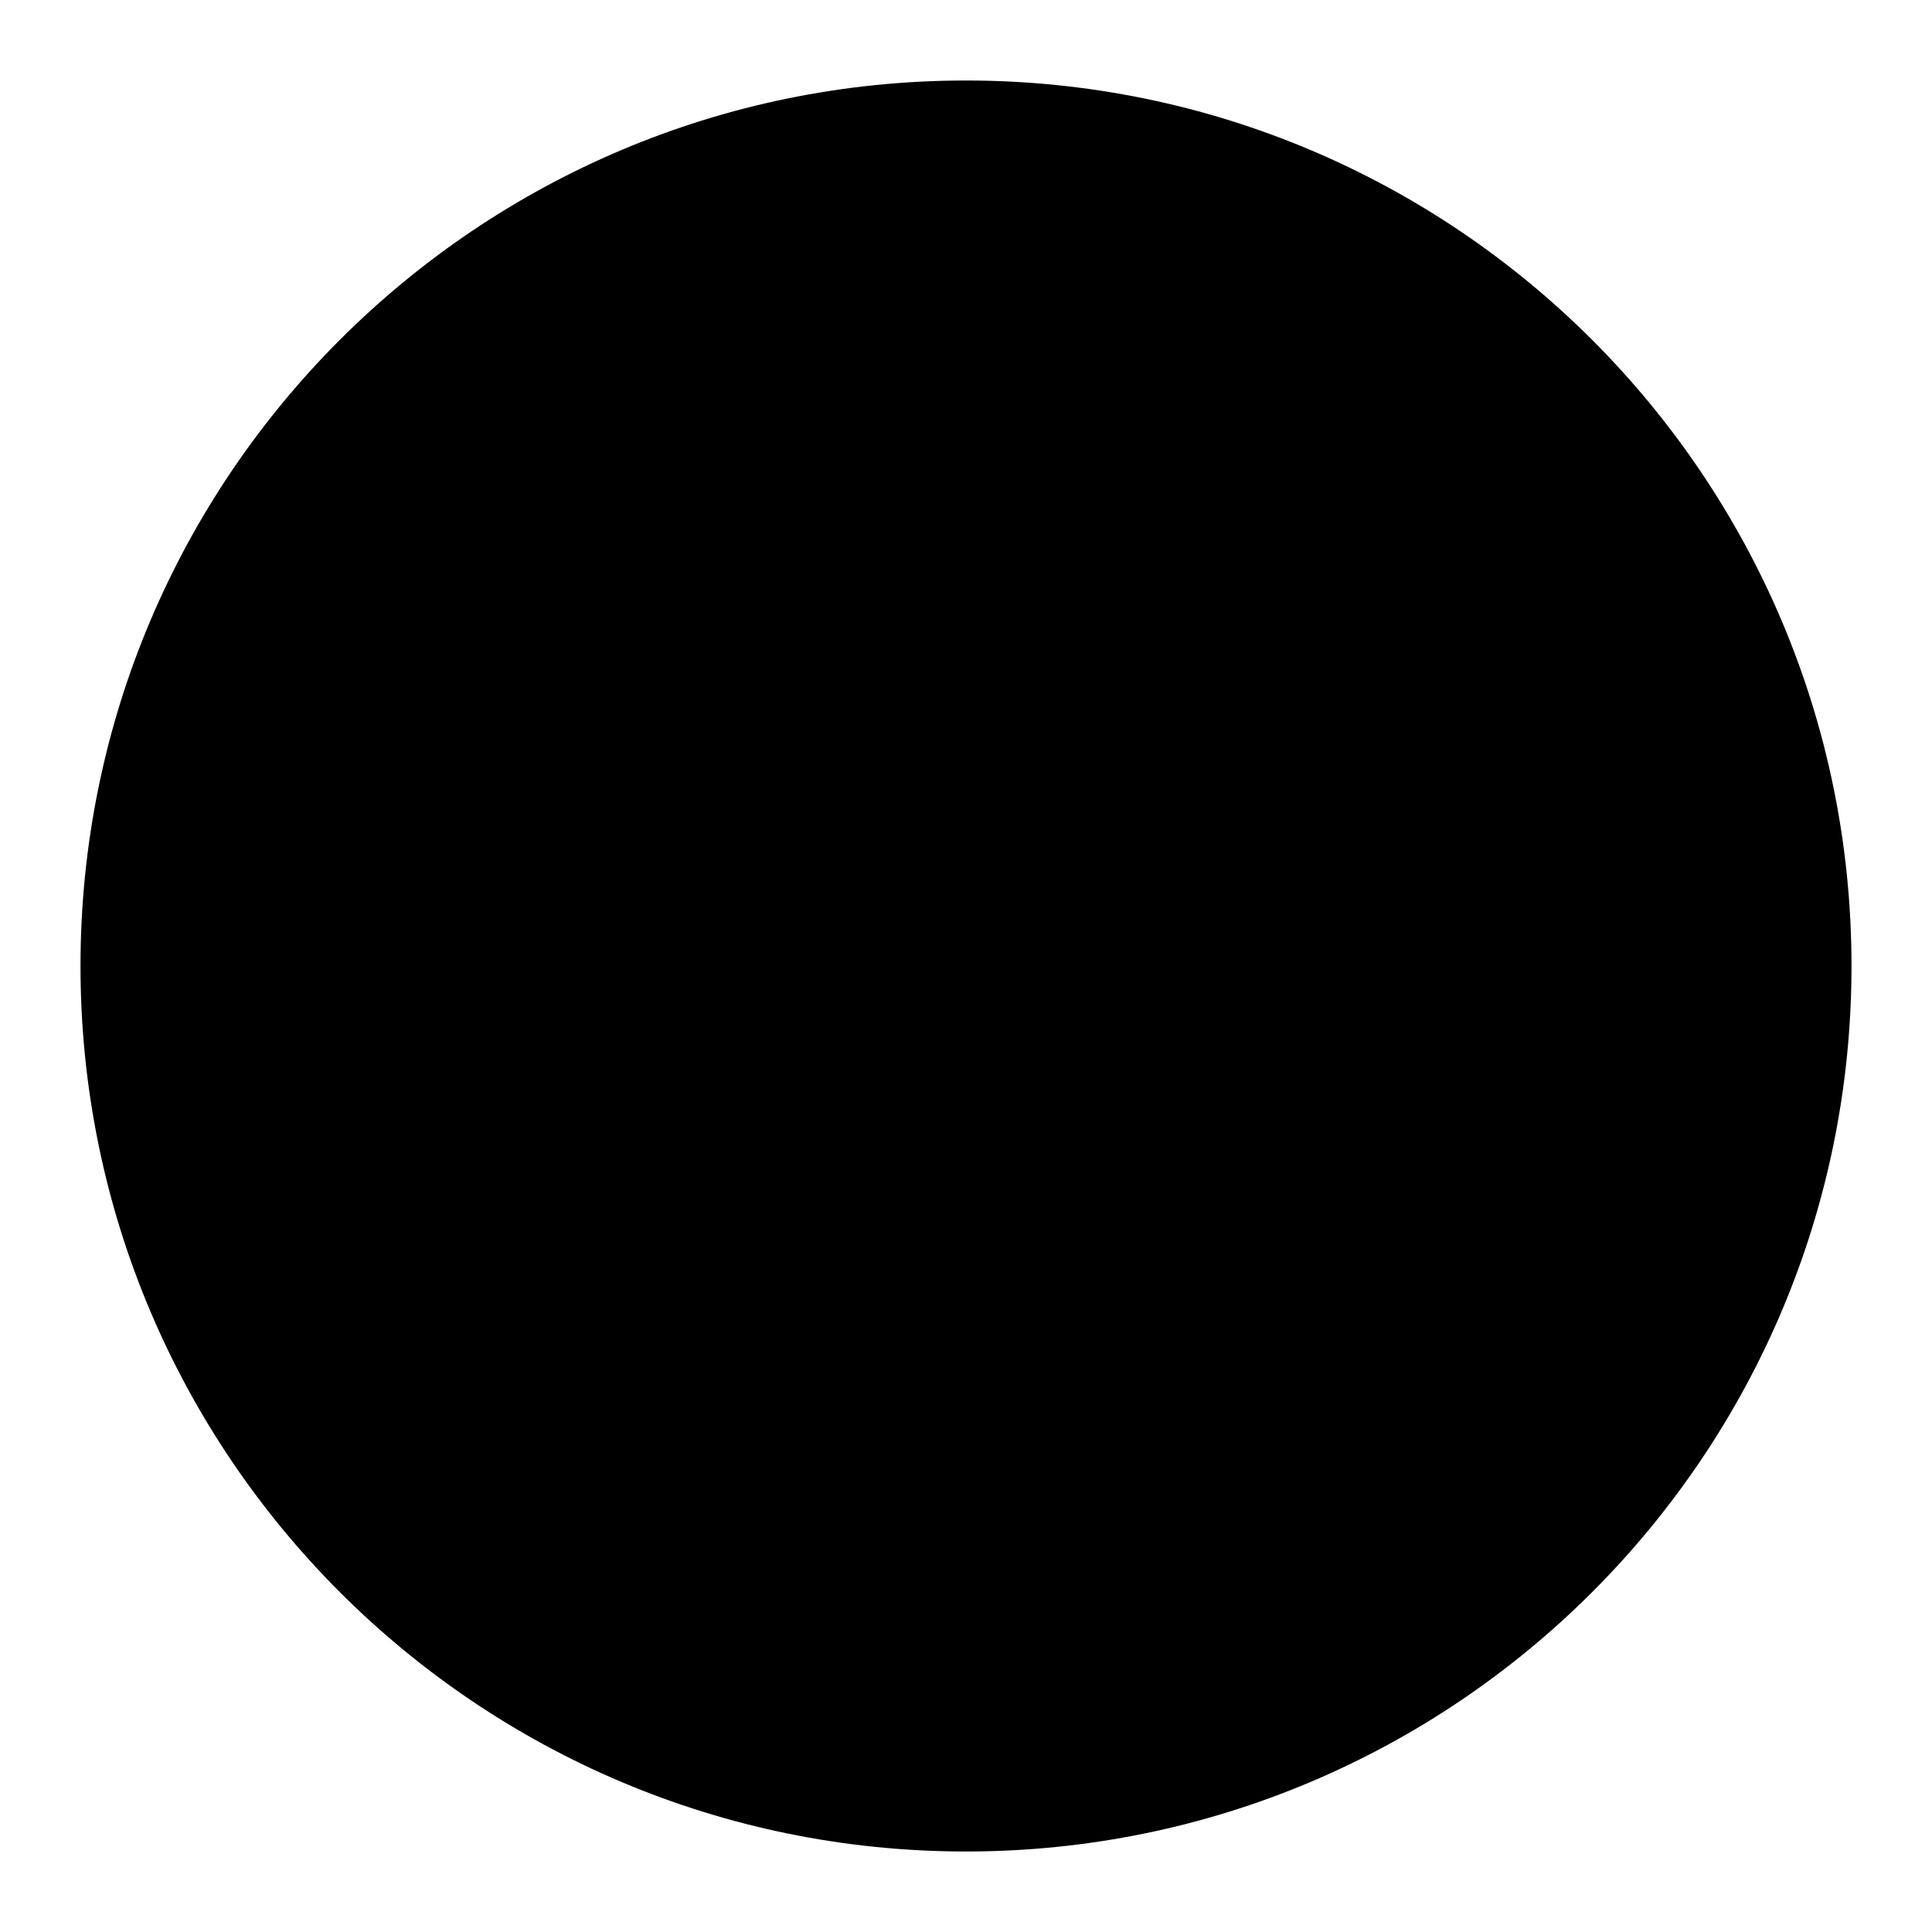
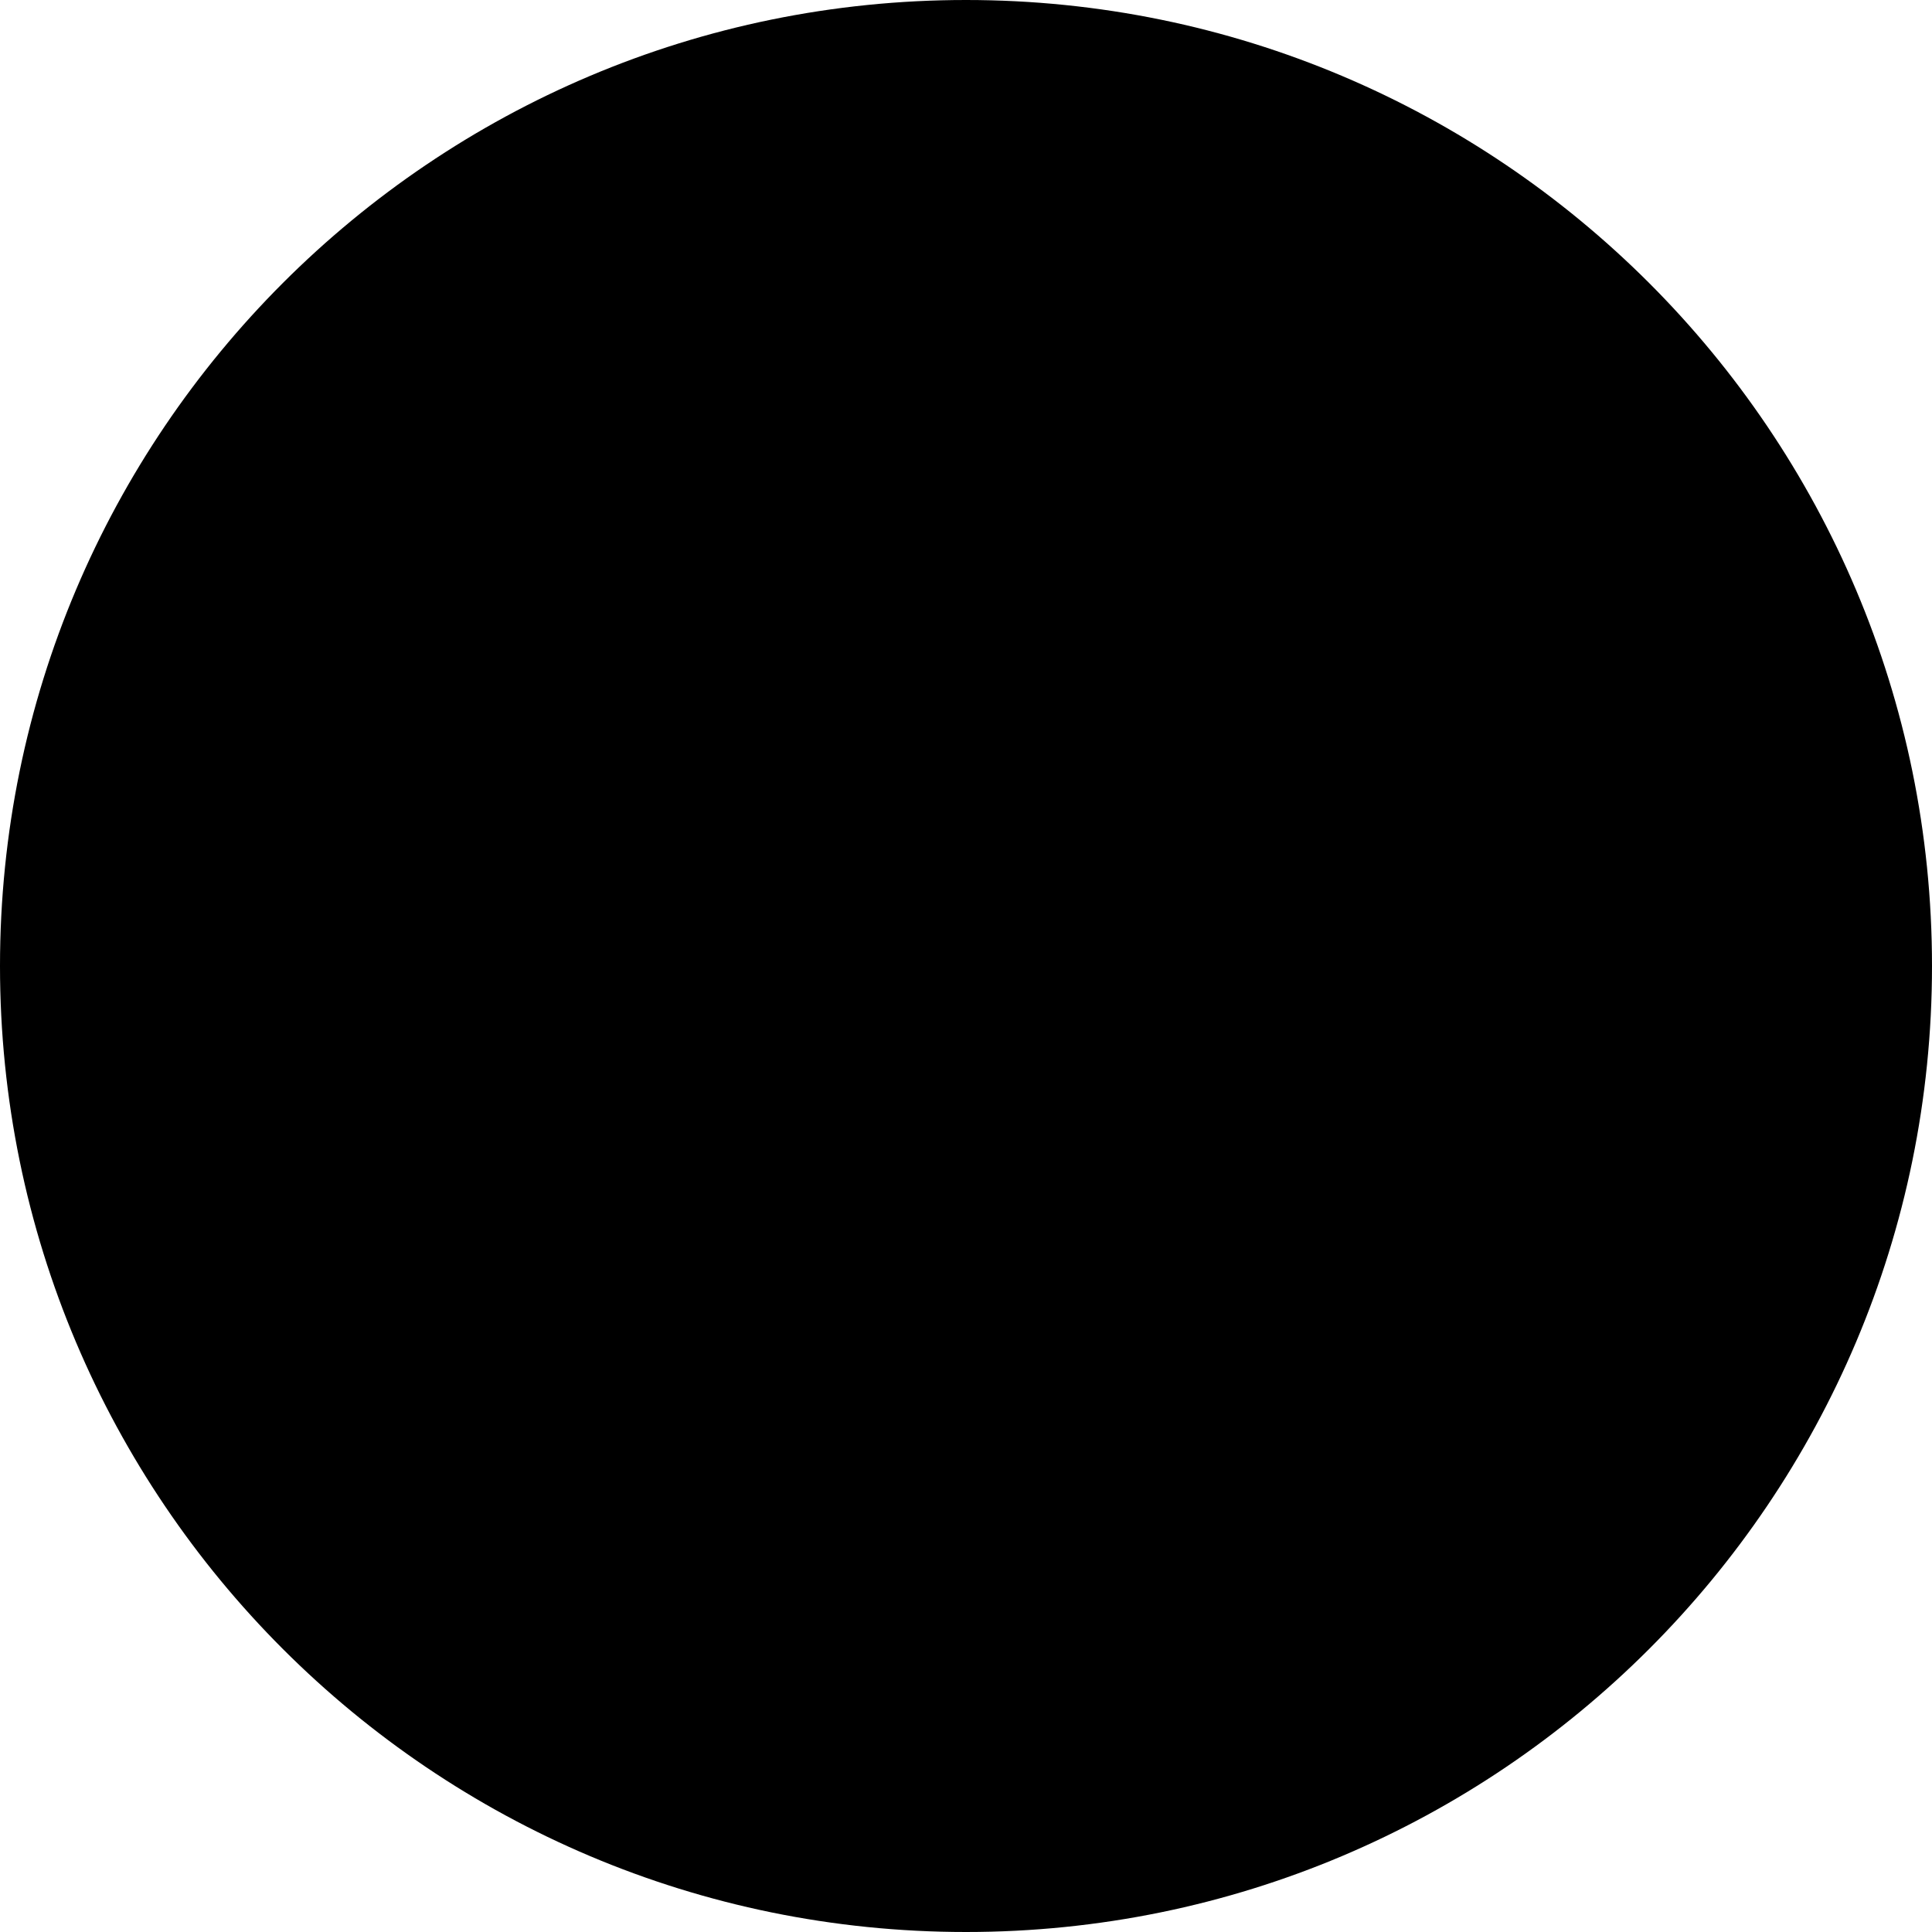
<svg xmlns="http://www.w3.org/2000/svg" width="24" height="24" viewBox="0 0 24 24">
-   <circle cx="12" cy="12" r="11" />
+   <circle stroke="none" cx="12" cy="12" r="12" />
  <path stroke="none" fill="currentColor" fill-rule="evenodd" clip-rule="evenodd" d="M12.8 12L9.792 9.229C9.364 8.835 9.361 8.161 9.785 7.764L9.92 7.637C10.303 7.278 10.899 7.276 11.284 7.633L15.938 11.943C15.972 11.973 15.972 12.026 15.938 12.057L11.347 16.308C10.926 16.698 10.276 16.696 9.858 16.304C9.394 15.87 9.398 15.134 9.865 14.704L12.8 12Z" />
</svg>
